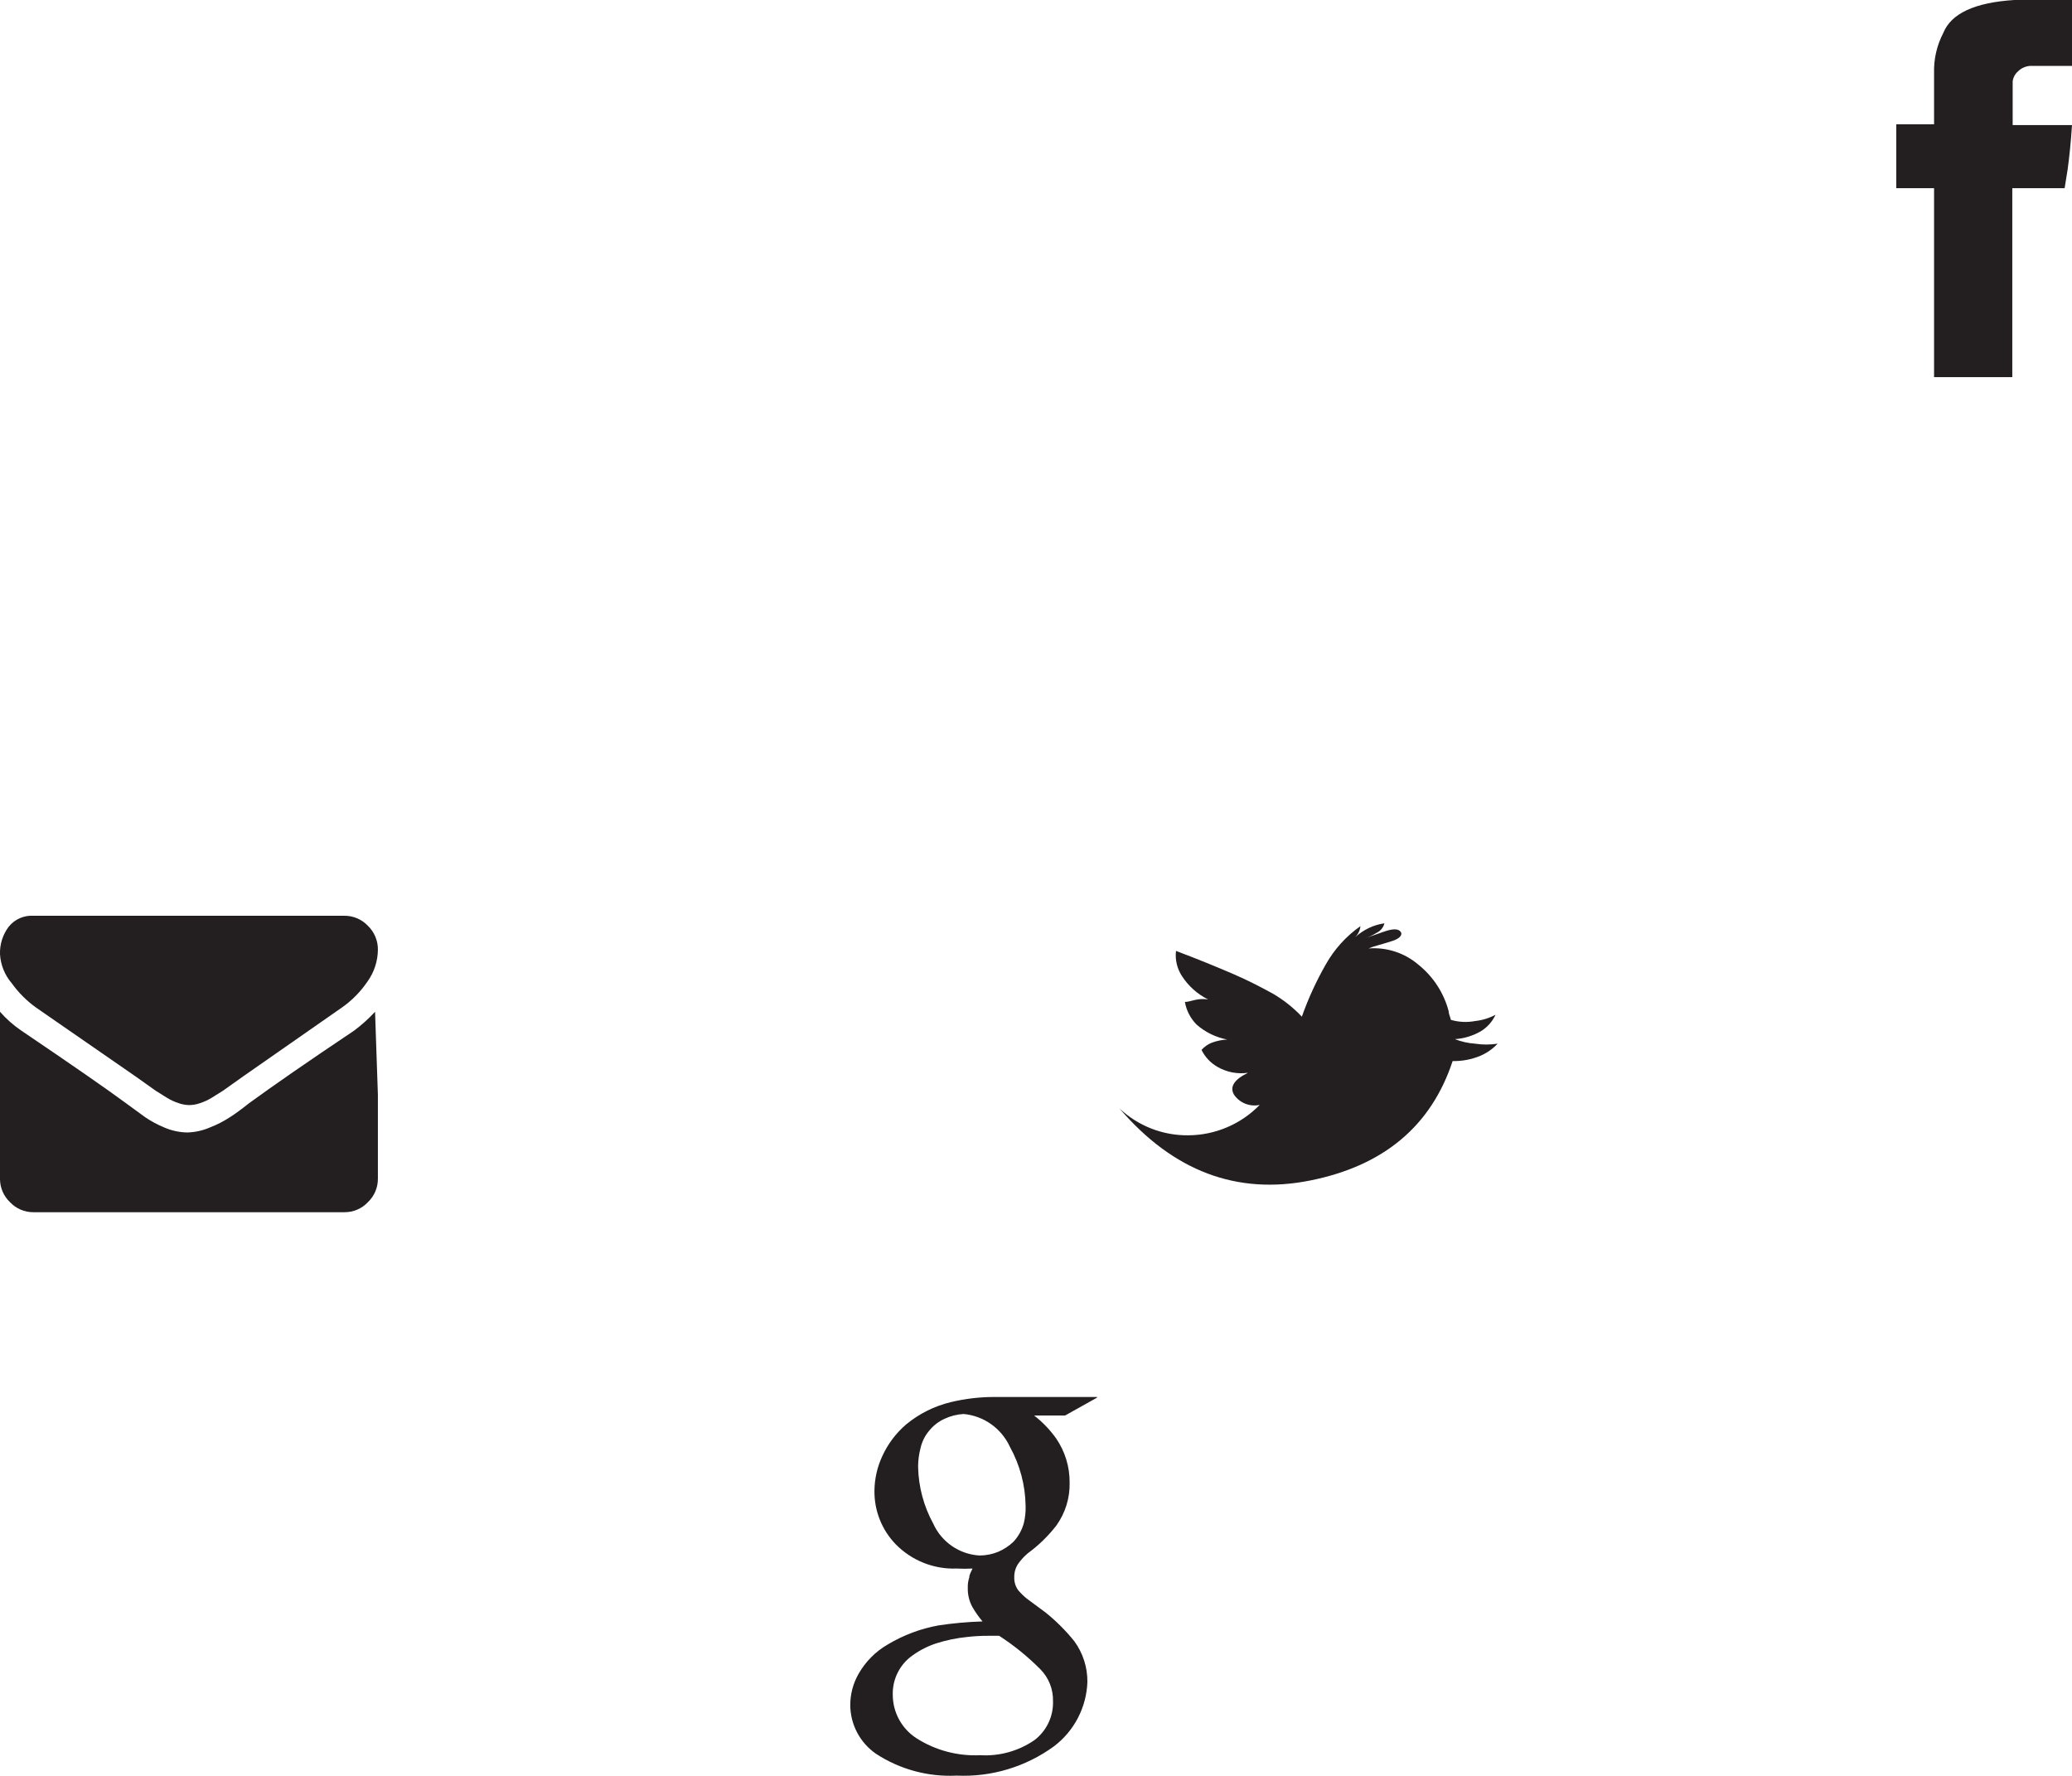
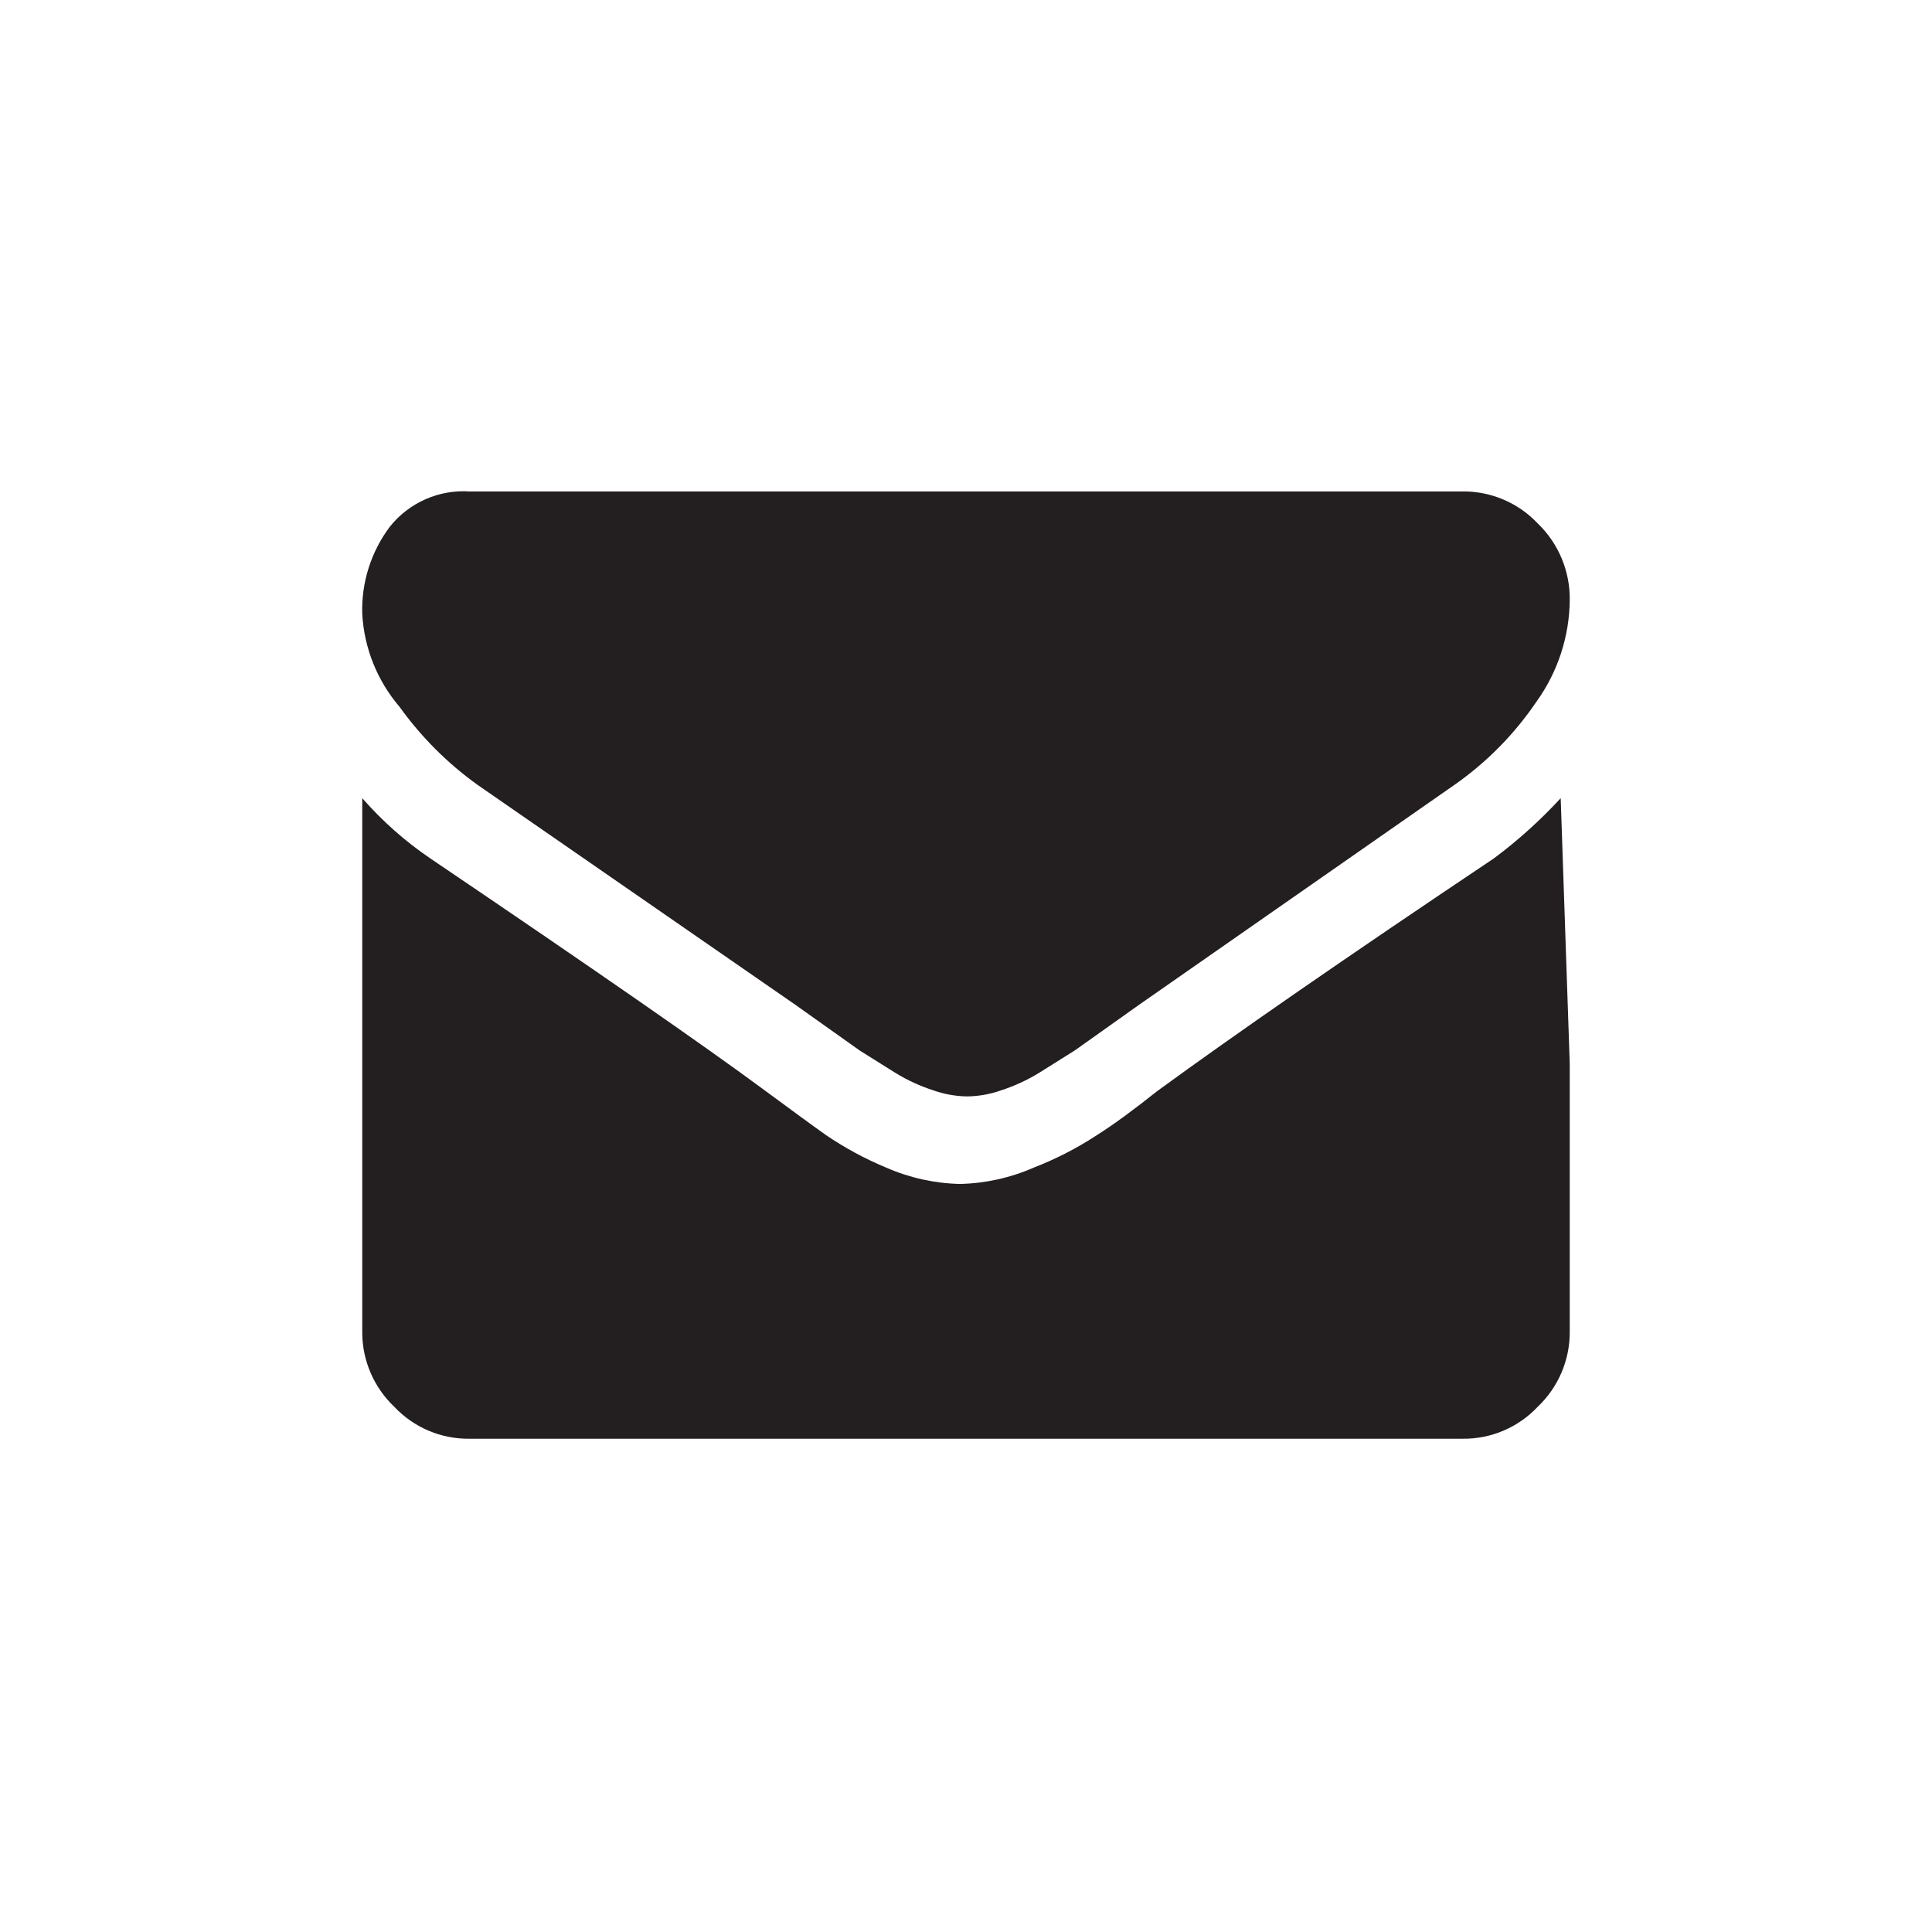
- <svg xmlns="http://www.w3.org/2000/svg" id="Layer_1" data-name="Layer 1" viewBox="0 0 109.66 93.99">
+ <svg xmlns="http://www.w3.org/2000/svg" id="Layer_1" data-name="Layer 1" viewBox="0 0 32 32">
  <defs>
    <style>.cls-1{fill:#231f20;}</style>
  </defs>
-   <path class="cls-1" d="M108.36-36.47a4.32,4.32,0,0,1,.49-2.12q.62-1.54,3.75-1.74h3.06v3.49h-2.24a1,1,0,0,0-.62.29.84.84,0,0,0-.28.53v2.31h3.14c-.06.91-.14,1.69-.23,2.34l-.16,1H112.5v10h-4.14v-10h-2v-3.38h2v-2.76Z" transform="translate(-6 40.33)" />
-   <path class="cls-1" d="M64.05,33.65l-1.68.94H60.73a5.75,5.75,0,0,1,1.17,1.22,4.08,4.08,0,0,1,.71,2.33,3.76,3.76,0,0,1-.7,2.27,7.51,7.51,0,0,1-1.51,1.47,2.89,2.89,0,0,0-.5.54,1.21,1.21,0,0,0-.22.73,1.09,1.09,0,0,0,.21.69,3.69,3.69,0,0,0,.45.44l1,.74a9.93,9.93,0,0,1,1.52,1.52,3.6,3.6,0,0,1,.69,2.15,4.47,4.47,0,0,1-1.77,3.41,8.12,8.12,0,0,1-5.15,1.55,7.15,7.15,0,0,1-4.26-1.15A3.15,3.15,0,0,1,51,49.9a3.33,3.33,0,0,1,.43-1.62A4.18,4.18,0,0,1,53,46.7a8,8,0,0,1,2.67-1A19.4,19.4,0,0,1,58,45.49a5.3,5.3,0,0,1-.54-.77,2,2,0,0,1-.24-1,1.64,1.64,0,0,1,.08-.57c0-.15.11-.31.17-.46a8,8,0,0,1-.84,0,4.29,4.29,0,0,1-3.22-1.28,4,4,0,0,1-1.13-2.84,4.43,4.43,0,0,1,.42-1.84,4.89,4.89,0,0,1,1.26-1.67,5.87,5.87,0,0,1,2.37-1.18,9.82,9.82,0,0,1,2.33-.27h5.41ZM61.73,49.71a2.32,2.32,0,0,0-.68-1.7,13.18,13.18,0,0,0-2.17-1.76l-.3,0h-.31a9.27,9.27,0,0,0-1.06.06,8,8,0,0,0-1.69.35,4.6,4.6,0,0,0-1.36.73,2.47,2.47,0,0,0-.91,2,2.74,2.74,0,0,0,1.25,2.28,5.77,5.77,0,0,0,3.38.9,4.58,4.58,0,0,0,2.87-.8A2.49,2.49,0,0,0,61.73,49.71Zm-2.09-8.44a2.38,2.38,0,0,0,.55-1,3.38,3.38,0,0,0,.09-.89,6.64,6.64,0,0,0-.83-3.13A3,3,0,0,0,57,34.51a2.73,2.73,0,0,0-1,.25,2.23,2.23,0,0,0-.82.63,2.16,2.16,0,0,0-.46.92,3.94,3.94,0,0,0-.13,1,6.55,6.55,0,0,0,.8,3A2.87,2.87,0,0,0,57.84,42a2.61,2.61,0,0,0,1-.2A2.75,2.75,0,0,0,59.64,41.27Z" transform="translate(-6 40.33)" />
-   <path class="cls-1" d="M25.45,11.62A5.33,5.33,0,0,1,24.09,13l-5.22,3.64-1.07.76-.59.37a2.91,2.91,0,0,1-.63.29,1.75,1.75,0,0,1-.56.1h0a1.75,1.75,0,0,1-.56-.1,2.91,2.91,0,0,1-.63-.29l-.59-.37-1.07-.76L7.91,13a5.62,5.62,0,0,1-1.29-1.29A2.59,2.59,0,0,1,6,10.17a2.29,2.29,0,0,1,.46-1.45,1.56,1.56,0,0,1,1.32-.58H24.2a1.69,1.69,0,0,1,1.27.53A1.73,1.73,0,0,1,26,9.94,2.93,2.93,0,0,1,25.45,11.62Zm.55,6v4.43a1.7,1.7,0,0,1-.53,1.25,1.68,1.68,0,0,1-1.25.53H7.78a1.68,1.68,0,0,1-1.25-.53A1.7,1.7,0,0,1,6,22.08V13.22a5.9,5.9,0,0,0,1.13,1q4.05,2.74,5.55,3.85c.42.31.76.56,1,.73a5.6,5.6,0,0,0,1,.54,3.22,3.22,0,0,0,1.22.27h0a3.22,3.22,0,0,0,1.22-.27,5.6,5.6,0,0,0,1.05-.54c.27-.17.61-.42,1-.73,1.26-.92,3.12-2.21,5.57-3.85a8,8,0,0,0,1.11-1Z" transform="translate(-6 40.33)" />
-   <path class="cls-1" d="M83,14.67a3.61,3.61,0,0,0,1.07.24,3.9,3.9,0,0,0,1.19,0,2.68,2.68,0,0,1-.91.64,3.59,3.59,0,0,1-1.47.28q-1.7,5.15-7.53,6.32T65.25,18.34a5.23,5.23,0,0,0,3.63,1.42,5.31,5.31,0,0,0,3.79-1.61,1.31,1.31,0,0,1-1.36-.54c-.24-.41,0-.8.74-1.16a2.52,2.52,0,0,1-1.63-.32,2.11,2.11,0,0,1-.83-.89,1.44,1.44,0,0,1,.54-.38,2.8,2.8,0,0,1,.82-.17,3.41,3.41,0,0,1-1.62-.79,2.25,2.25,0,0,1-.62-1.2c.22,0,.44-.1.67-.13a1.78,1.78,0,0,1,.56,0,3.51,3.51,0,0,1-1.38-1.23A2,2,0,0,1,68.24,10c1.17.44,2.16.85,3,1.21s1.52.72,2.14,1.06a6.87,6.87,0,0,1,1.52,1.21,17,17,0,0,1,1.27-2.77A6.16,6.16,0,0,1,78,8.69a.92.92,0,0,1-.29.59,3.22,3.22,0,0,1,.73-.49,2.83,2.83,0,0,1,.83-.25.75.75,0,0,1-.41.5,2.82,2.82,0,0,1-.64.3l1-.35c.48-.17.78-.18.91,0s-.1.38-.46.49-.61.19-.77.23a3.27,3.27,0,0,0-.47.16,3.62,3.62,0,0,1,2.64.86,4.7,4.7,0,0,1,1.6,2.46c0,.14.08.3.12.46a2.75,2.75,0,0,0,1.29.06,2.94,2.94,0,0,0,1.07-.33,2,2,0,0,1-.79.88A3.16,3.16,0,0,1,83,14.67Z" transform="translate(-6 40.33)" />
+   <path class="cls-1" d="M25.45,11.62A5.33,5.33,0,0,1,24.09,13l-5.22,3.64-1.07.76-.59.37a2.91,2.91,0,0,1-.63.29,1.75,1.75,0,0,1-.56.1h0a1.75,1.75,0,0,1-.56-.1,2.91,2.91,0,0,1-.63-.29l-.59-.37-1.07-.76L7.91,13a5.62,5.62,0,0,1-1.29-1.29A2.59,2.59,0,0,1,6,10.17a2.29,2.29,0,0,1,.46-1.45,1.56,1.56,0,0,1,1.32-.58H24.2a1.69,1.69,0,0,1,1.27.53A1.73,1.73,0,0,1,26,9.94,2.93,2.93,0,0,1,25.45,11.62Zm.55,6v4.43a1.7,1.7,0,0,1-.53,1.25,1.68,1.68,0,0,1-1.25.53H7.78a1.68,1.68,0,0,1-1.25-.53A1.7,1.7,0,0,1,6,22.08V13.22a5.9,5.9,0,0,0,1.13,1q4.05,2.74,5.55,3.85c.42.31.76.56,1,.73a5.6,5.6,0,0,0,1,.54,3.22,3.22,0,0,0,1.22.27h0a3.22,3.22,0,0,0,1.22-.27,5.6,5.6,0,0,0,1.05-.54c.27-.17.61-.42,1-.73,1.26-.92,3.12-2.21,5.57-3.85a8,8,0,0,0,1.11-1Z" />
</svg>
